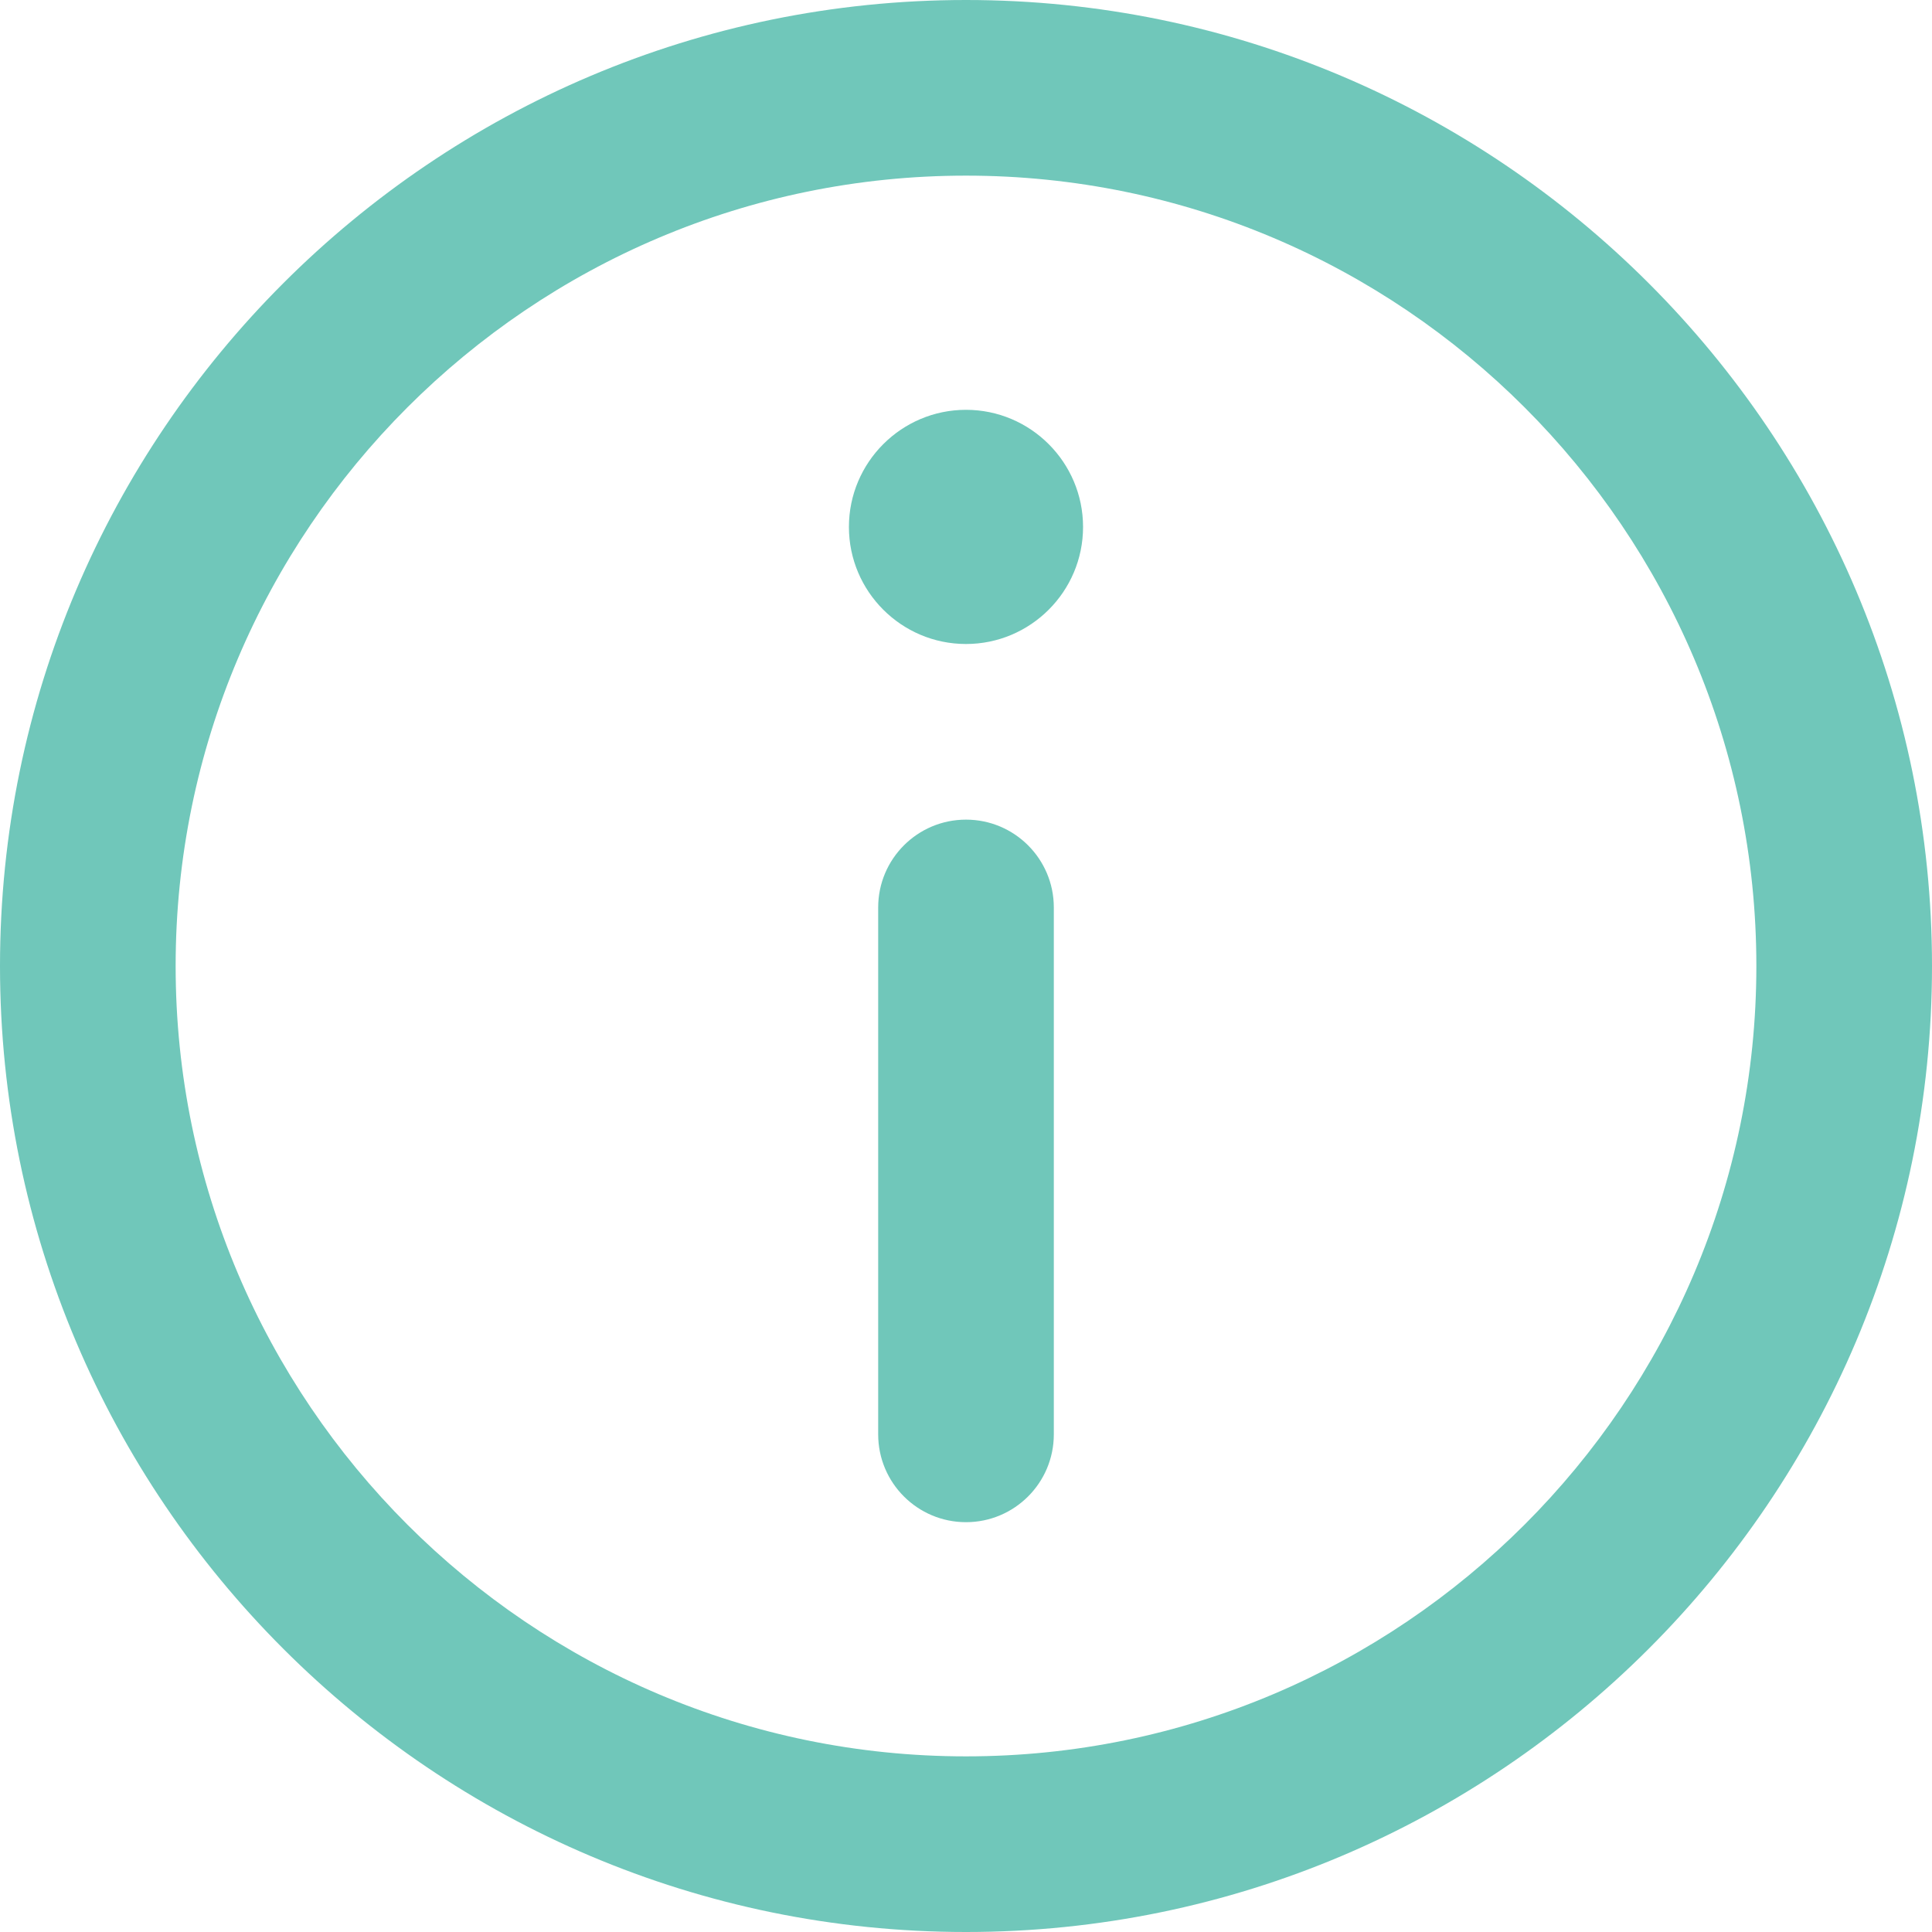
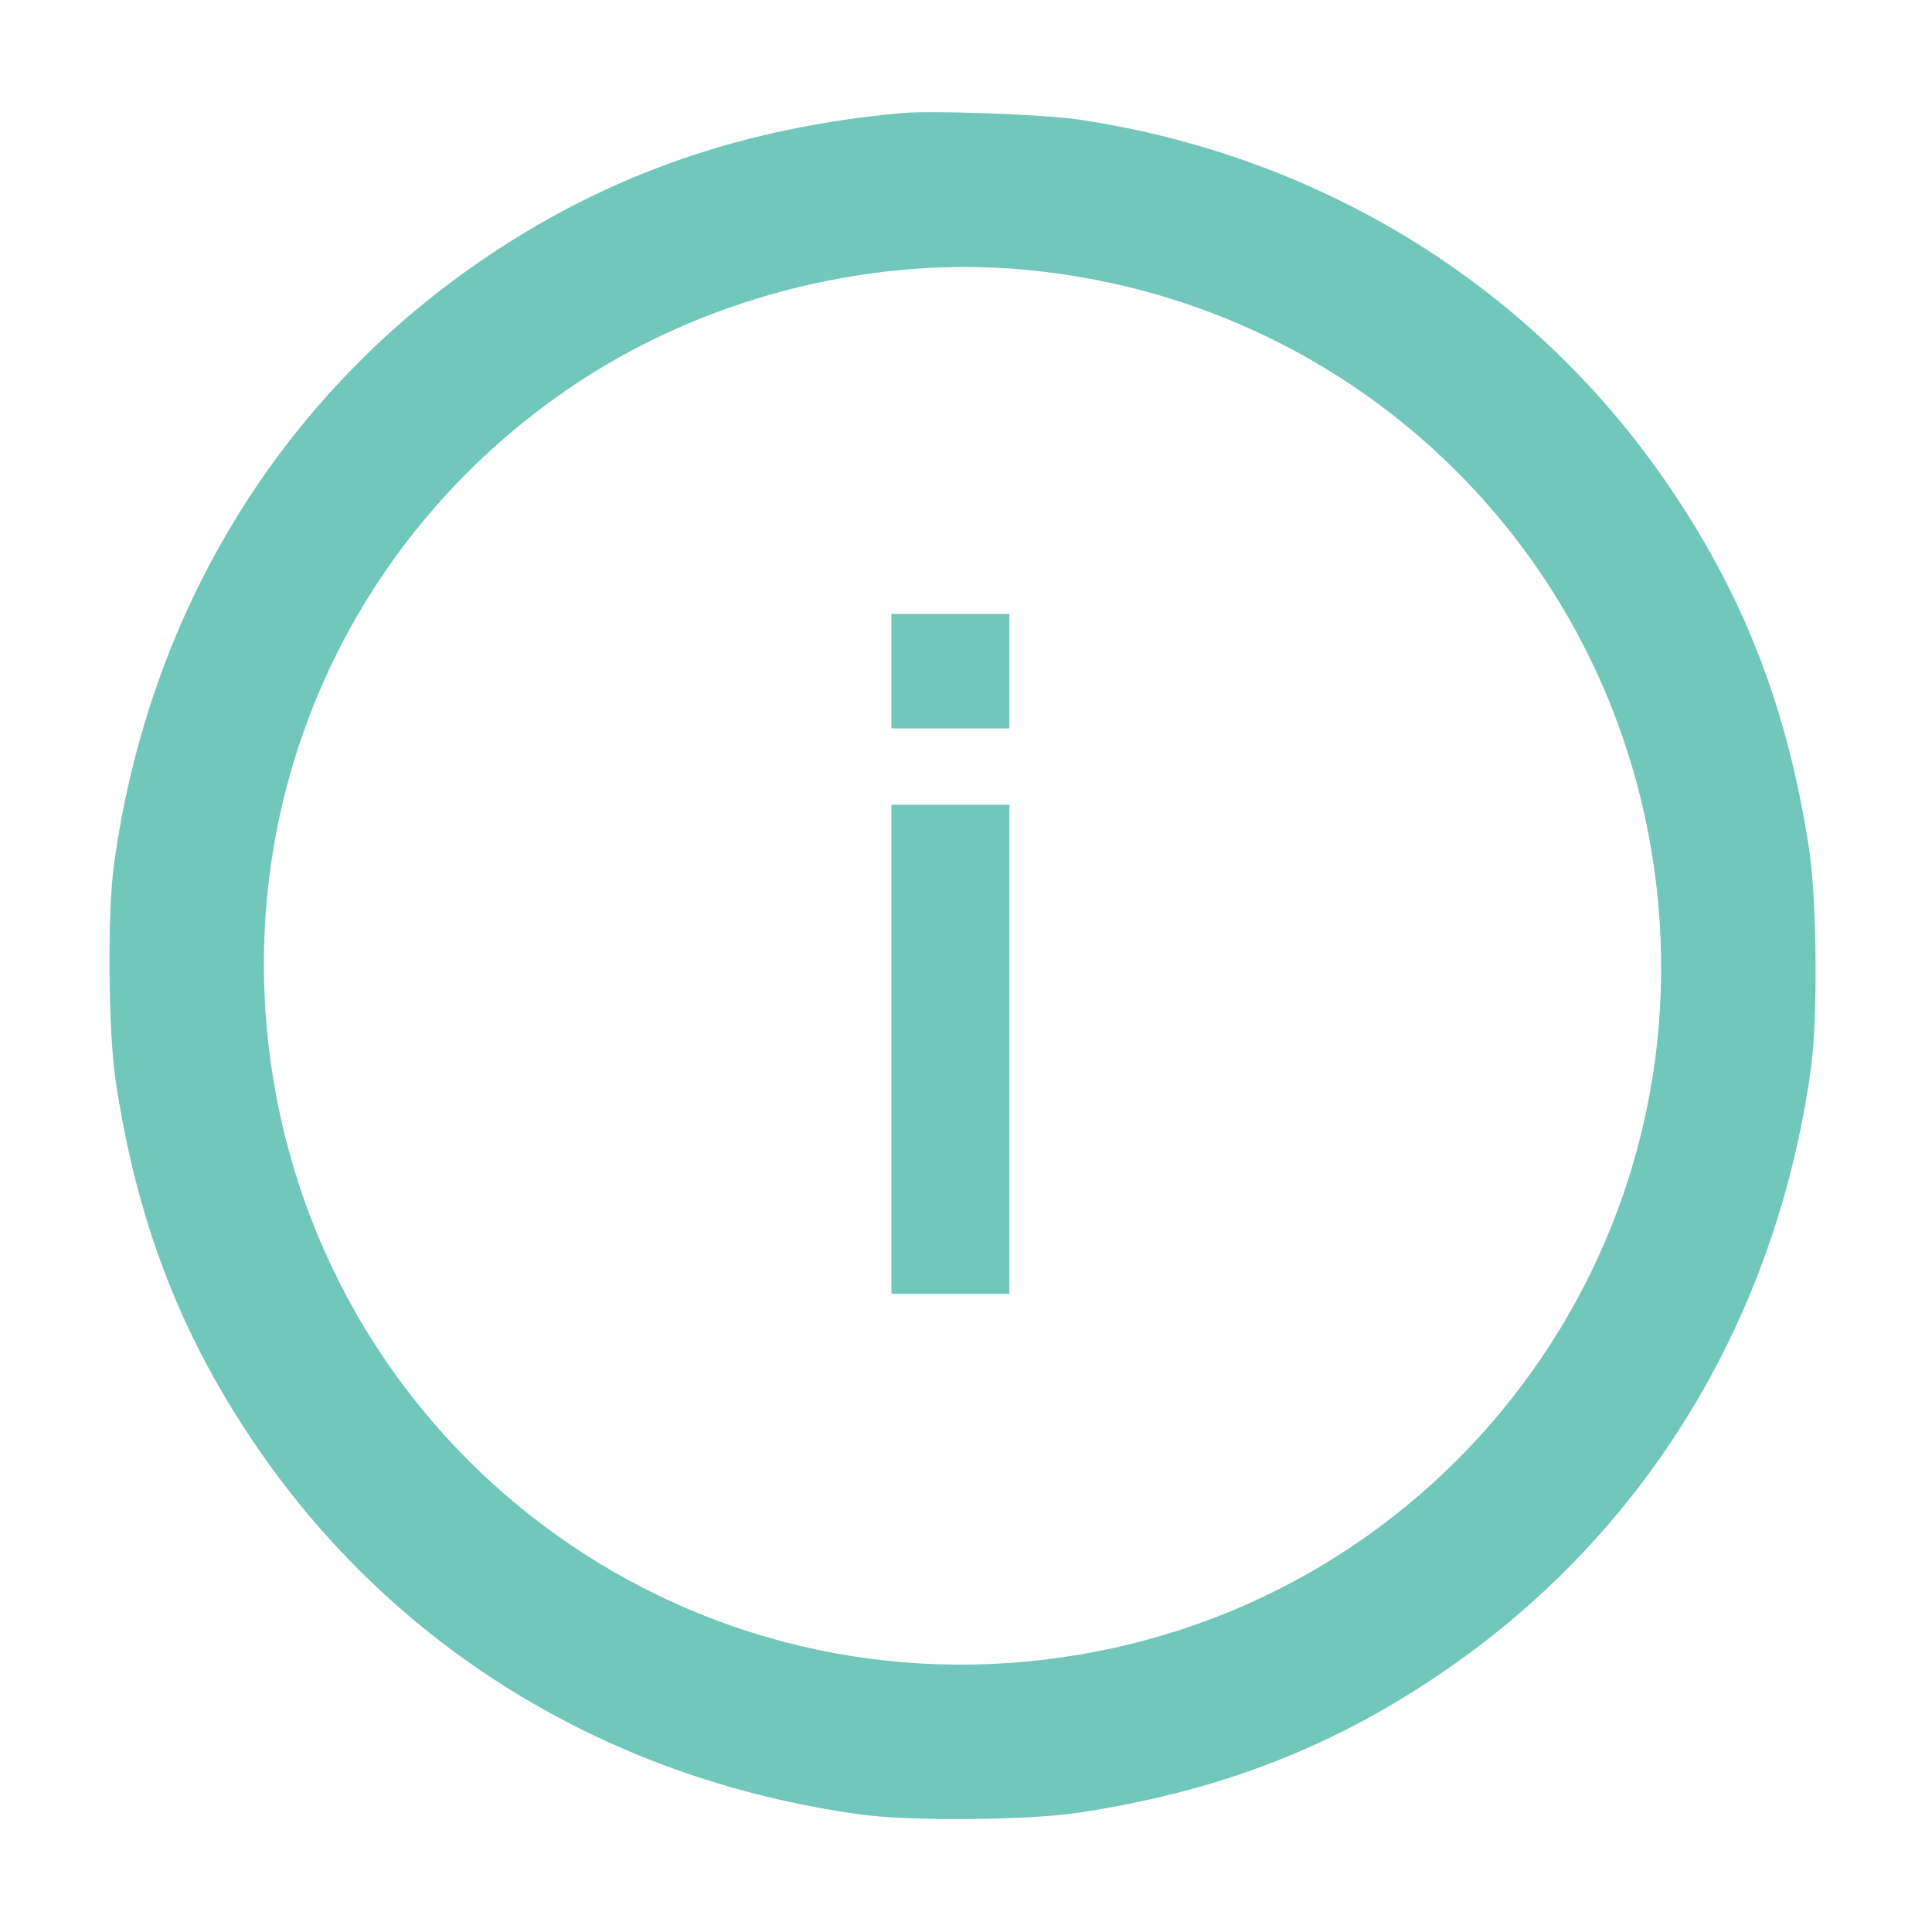
- <svg xmlns="http://www.w3.org/2000/svg" fill="#70C7BA" height="800px" width="800px" version="1.1" id="Capa_1" viewBox="0 0 330 330" xml:space="preserve">
-   <g>
-     <path d="M165,0C74.019,0,0,74.02,0,165.001C0,255.982,74.019,330,165,330s165-74.018,165-164.999C330,74.02,255.981,0,165,0z    M165,300c-74.44,0-135-60.56-135-134.999C30,90.562,90.56,30,165,30s135,60.562,135,135.001C300,239.44,239.439,300,165,300z" />
-     <path d="M164.998,70c-11.026,0-19.996,8.976-19.996,20.009c0,11.023,8.97,19.991,19.996,19.991   c11.026,0,19.996-8.968,19.996-19.991C184.994,78.976,176.024,70,164.998,70z" />
-     <path d="M165,140c-8.284,0-15,6.716-15,15v90c0,8.284,6.716,15,15,15c8.284,0,15-6.716,15-15v-90C180,146.716,173.284,140,165,140z   " />
+ <svg xmlns="http://www.w3.org/2000/svg" version="1.0" width="557pt" height="557pt" viewBox="0 0 557 557" preserveAspectRatio="xMidYMid meet">
+   <g transform="translate(0,557) scale(0.1,-0.1)" fill="#70C7BA" stroke="none">
+     <path d="M2600 5244 c-452 -41 -836 -173 -1190 -410 -595 -398 -980 -1022 -1081 -1754 -20 -140 -17 -487 5 -630 60 -395 182 -717 392 -1030 398 -595 1022 -980 1754 -1081 140 -20 487 -17 630 5 395 60 717 182 1030 392 595 398 980 1022 1081 1754 20 140 17 487 -5 630 -60 395 -182 717 -392 1030 -391 586 -1009 972 -1719 1076 -99 14 -418 26 -505 18z m388 -455 c940 -102 1676 -831 1787 -1769 131 -1107 -657 -2104 -1765 -2235 -1107 -131 -2104 657 -2235 1765 -90 762 252 1497 895 1920 382 251 867 369 1318 319z" />
+     <path d="M2570 3635 l0 -165 170 0 170 0 0 165 0 165 -170 0 -170 0 0 -165z" />
+     <path d="M2570 2545 l0 -705 170 0 170 0 0 705 0 705 -170 0 -170 0 0 -705z" />
  </g>
</svg>
